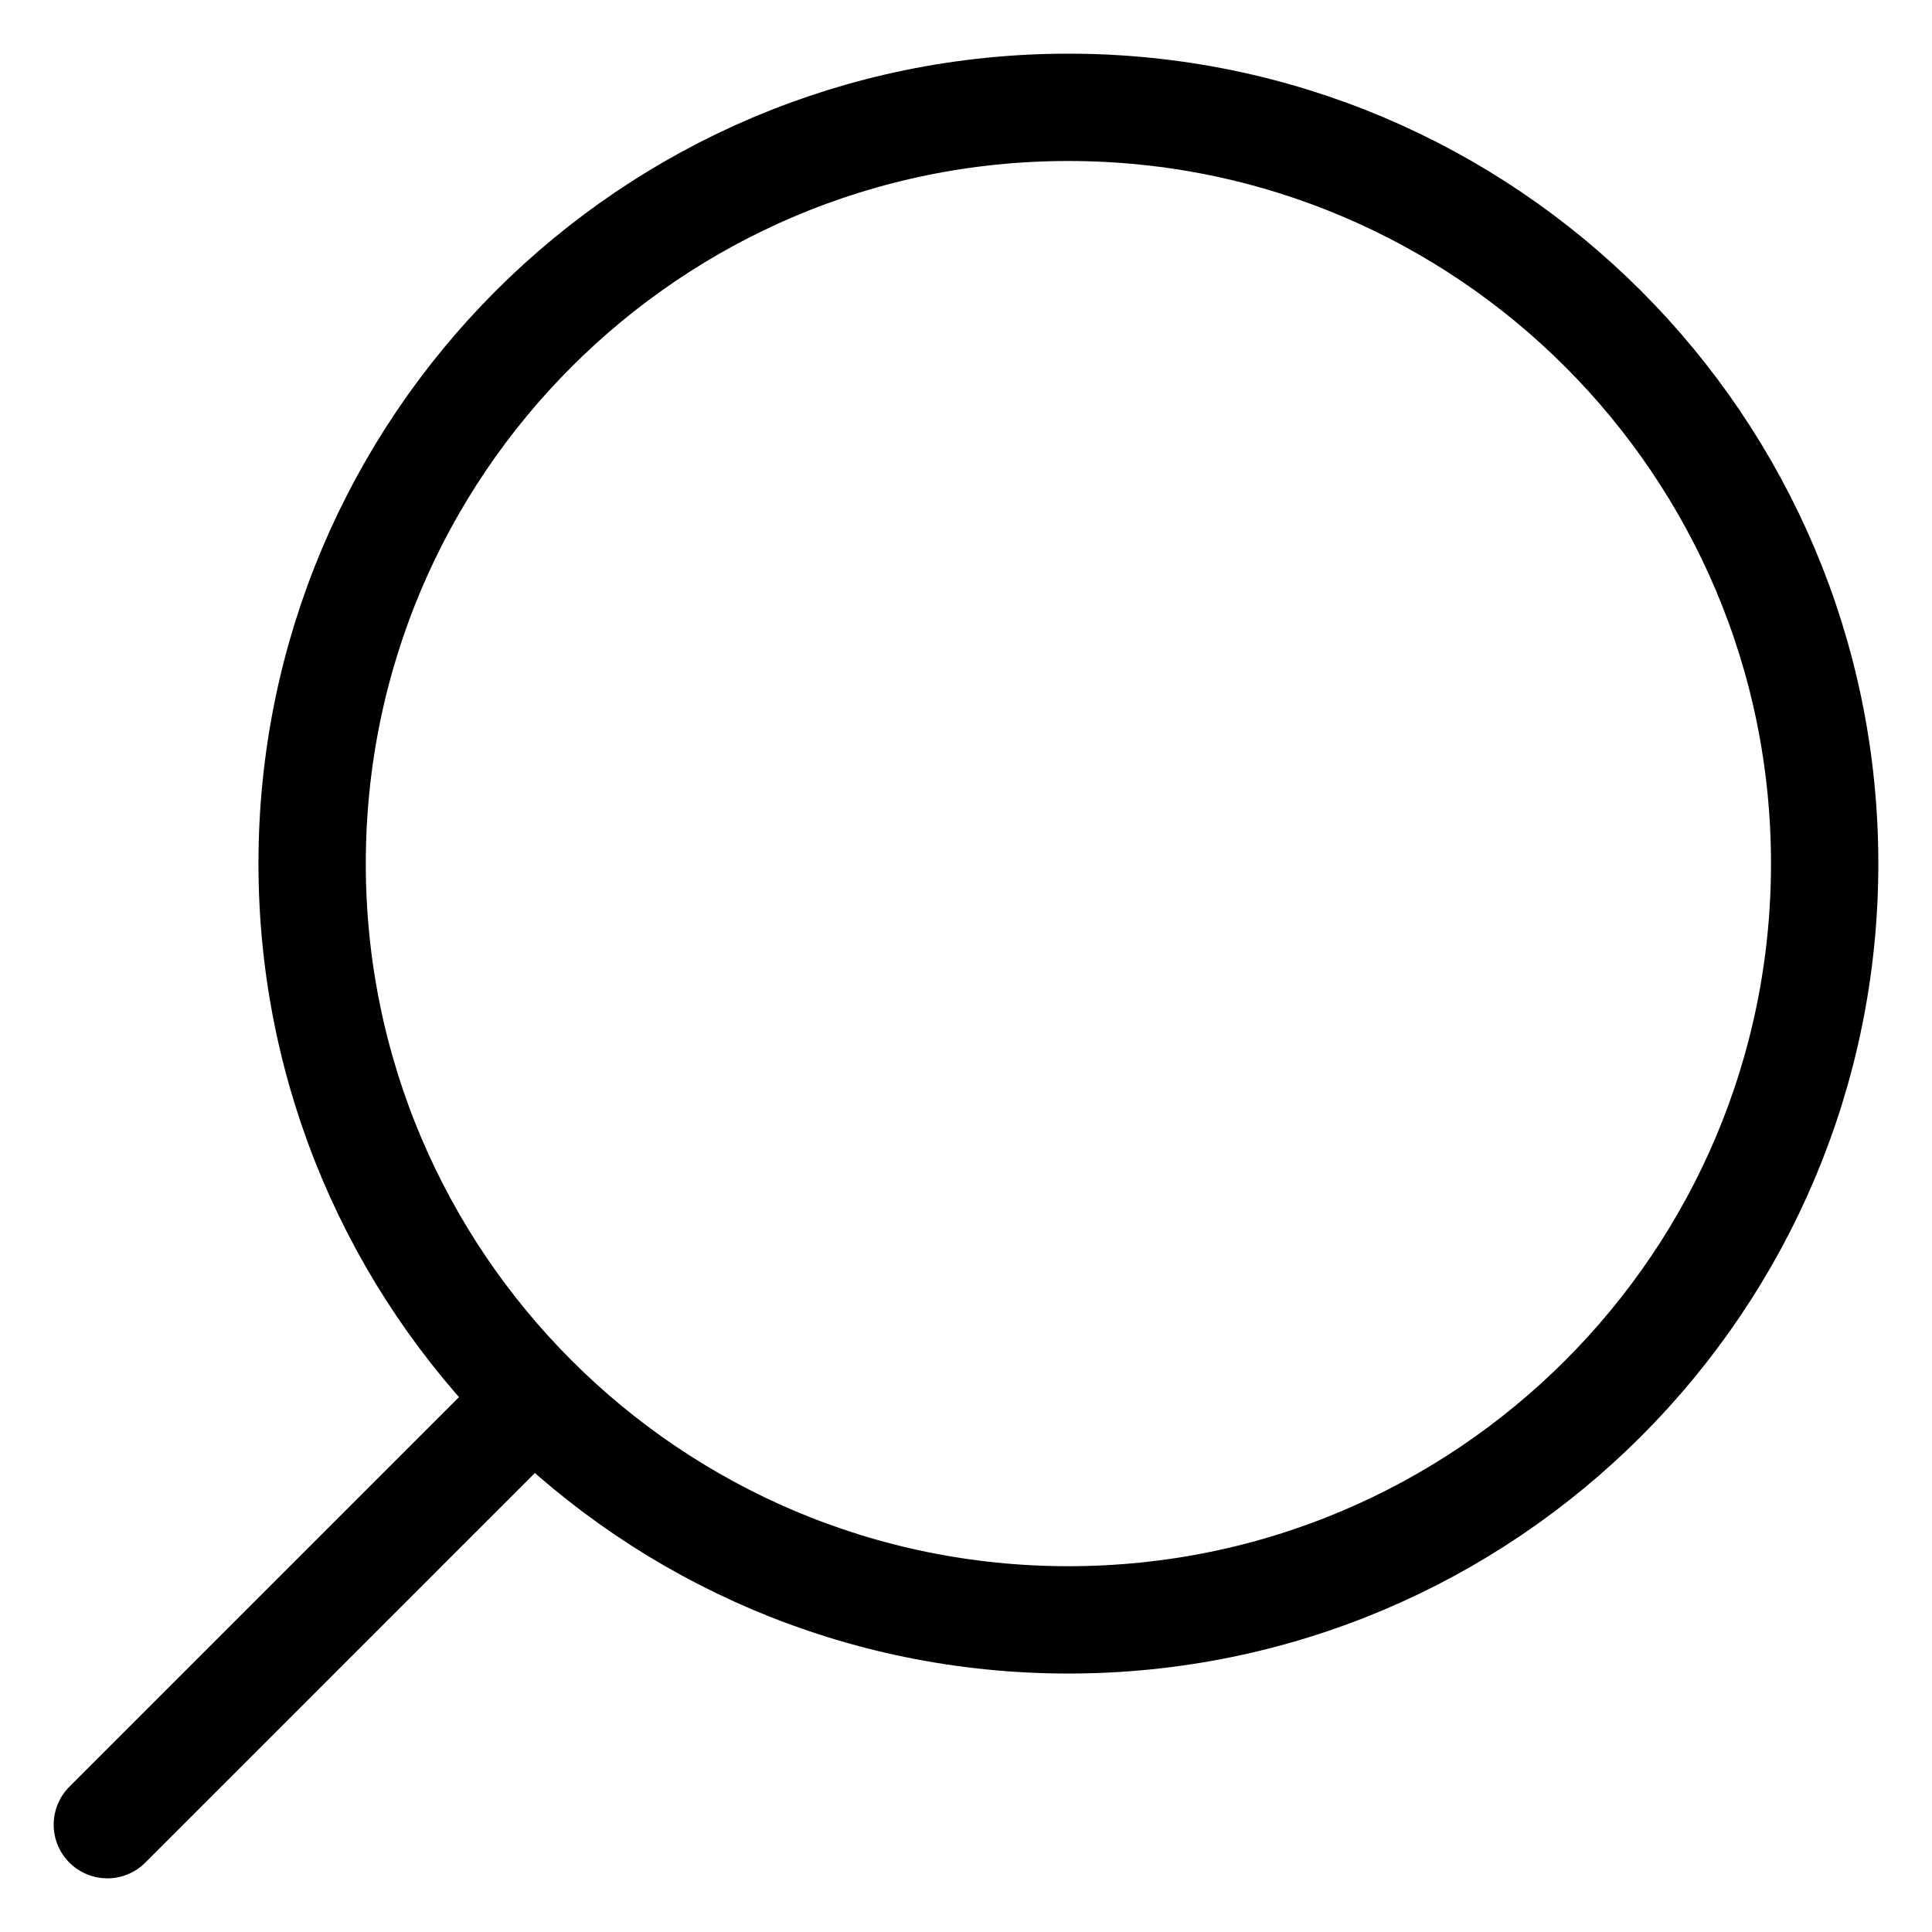
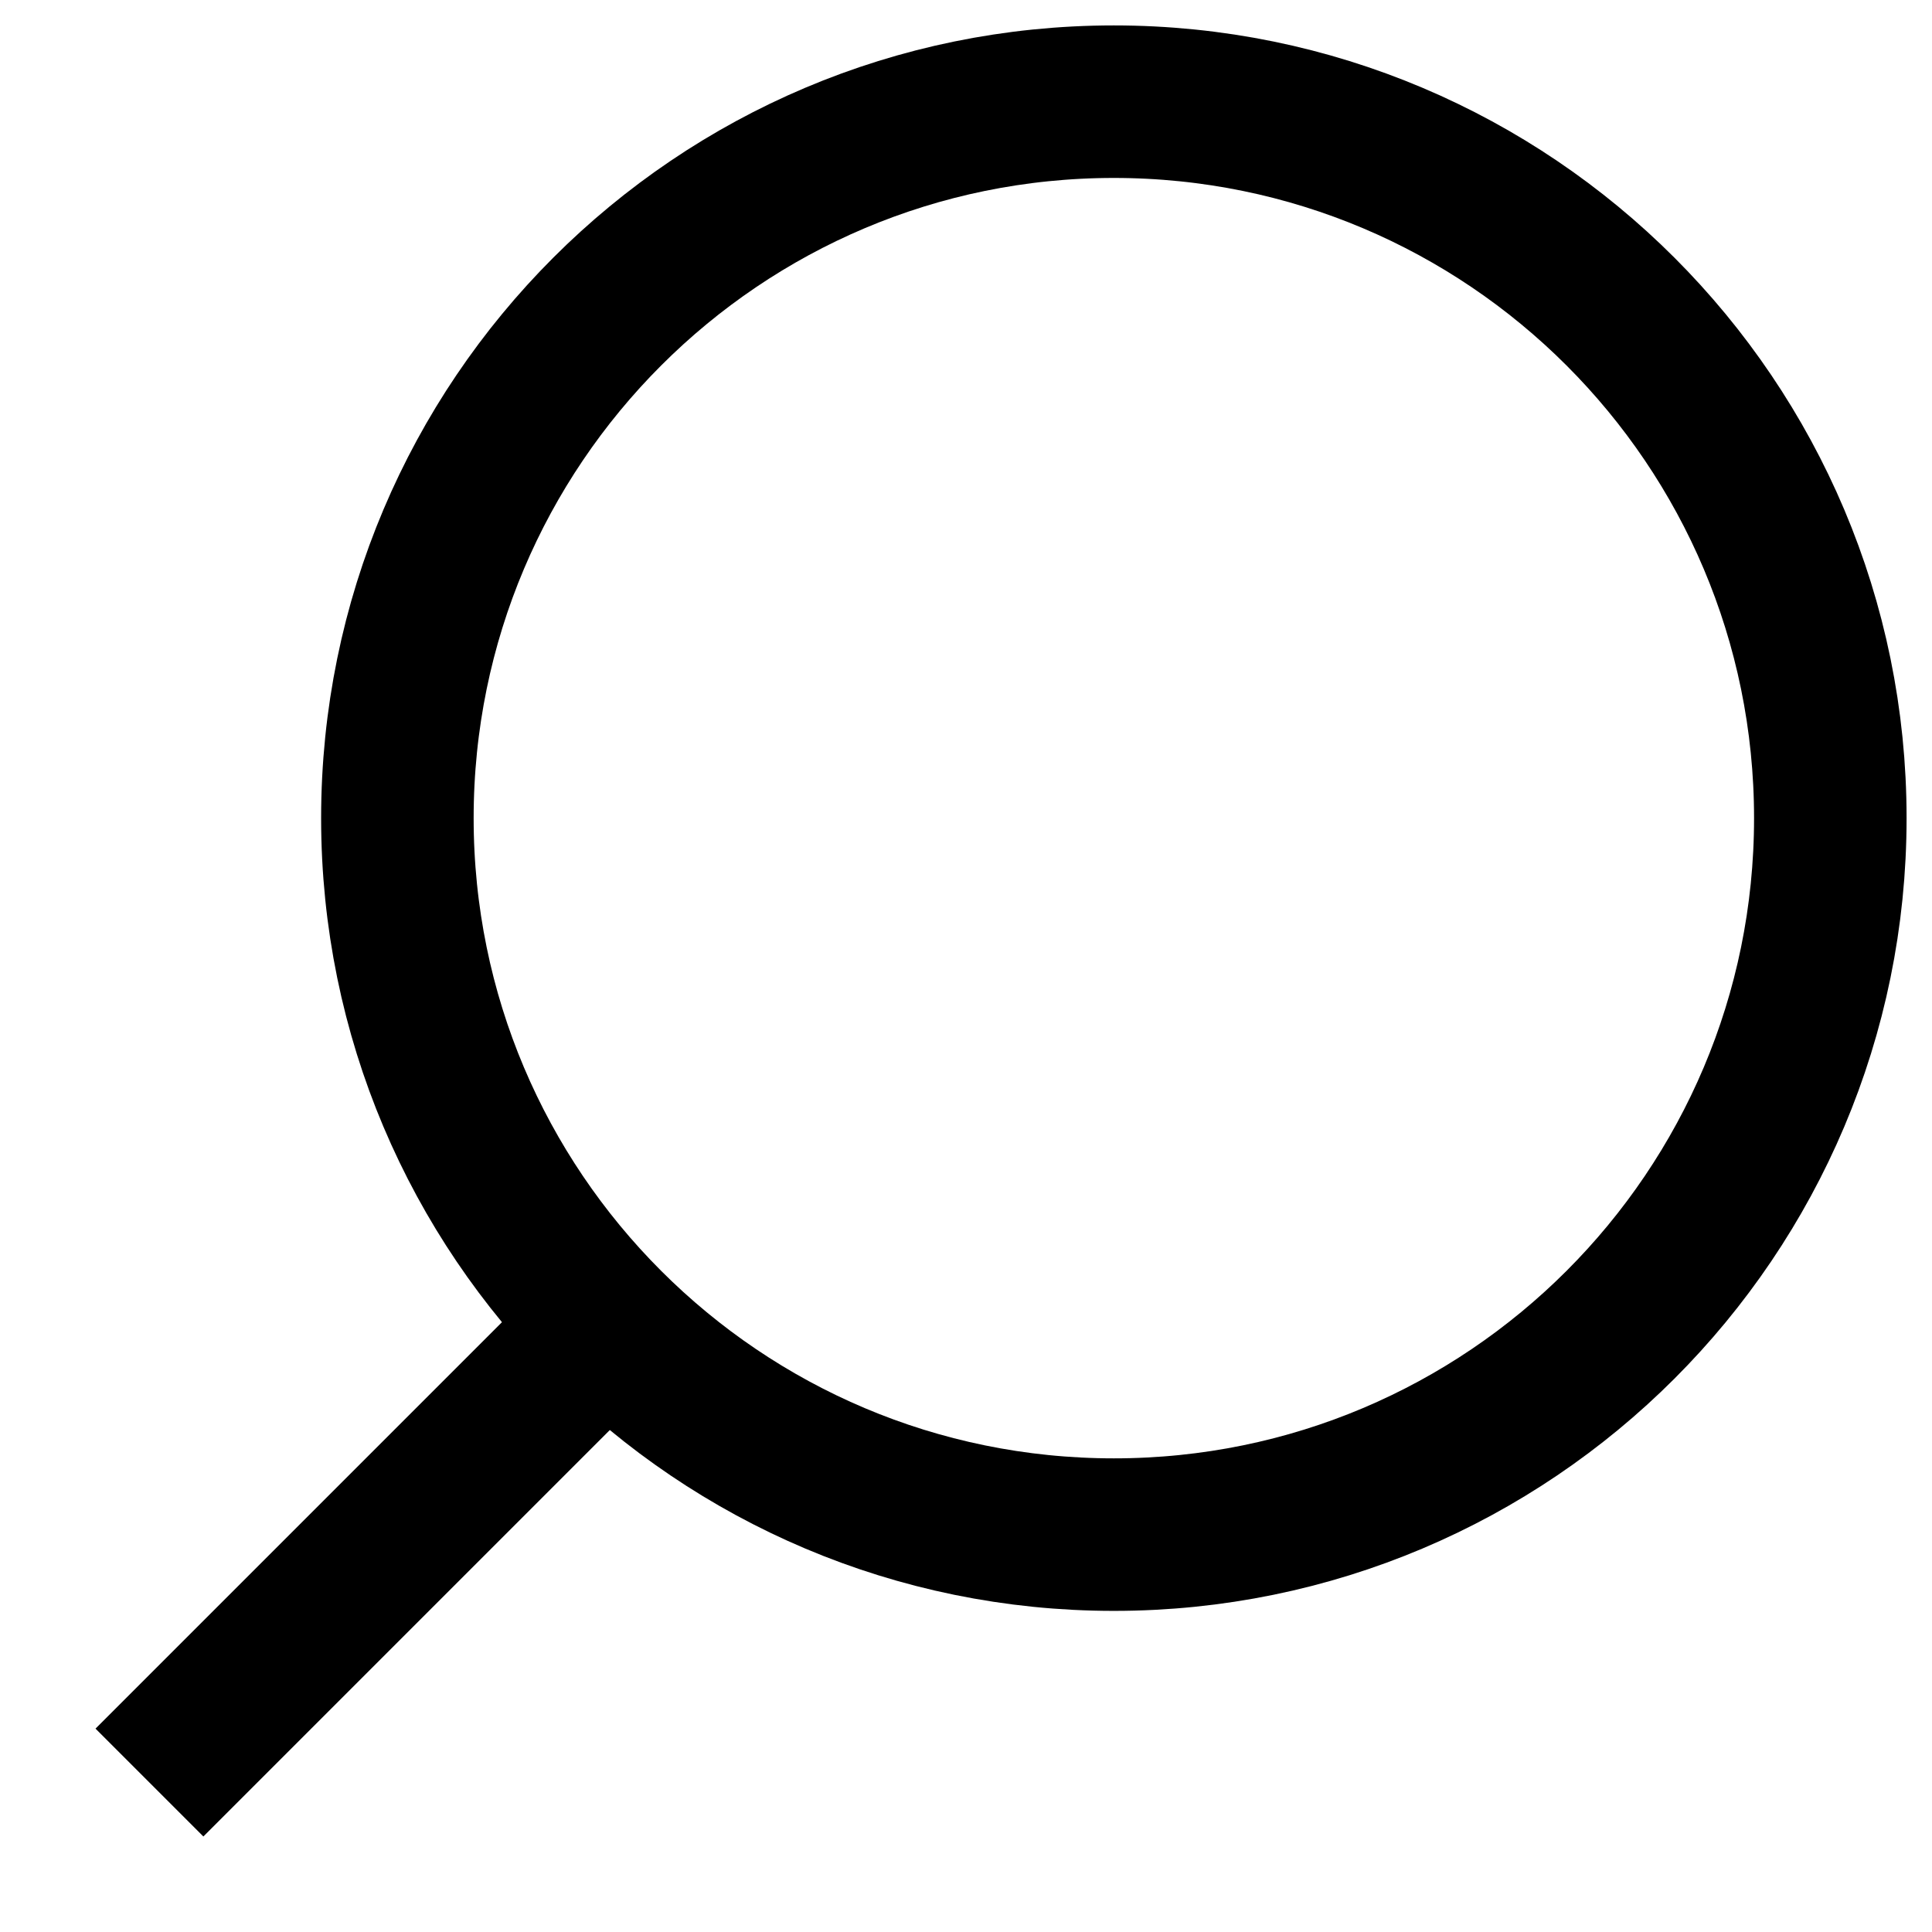
- <svg xmlns="http://www.w3.org/2000/svg" width="18" height="18" viewBox="0 0 18 18" fill="none">
-   <path d="M4.921 13.079L1 17M17 8.046C17 11.938 13.845 15.092 9.954 15.092C6.063 15.092 2.908 11.938 2.908 8.046C2.908 4.155 6.063 1 9.954 1C13.845 1 17 4.155 17 8.046Z" stroke="black" stroke-linecap="round" stroke-linejoin="round" />
+ <svg xmlns="http://www.w3.org/2000/svg" width="19" height="19" viewBox="0 0 19 19" fill="none">
+   <path d="M5.921 13.079L2 17M18 8.046C18 11.938 14.845 15.092 10.954 15.092C7.063 15.092 3.908 11.938 3.908 8.046C3.908 4.155 7.063 1 10.954 1C14.845 1 18 4.155 18 8.046Z" stroke="black" stroke-width="1.5" stroke-linecap="square" stroke-linejoin="round" />
</svg>
